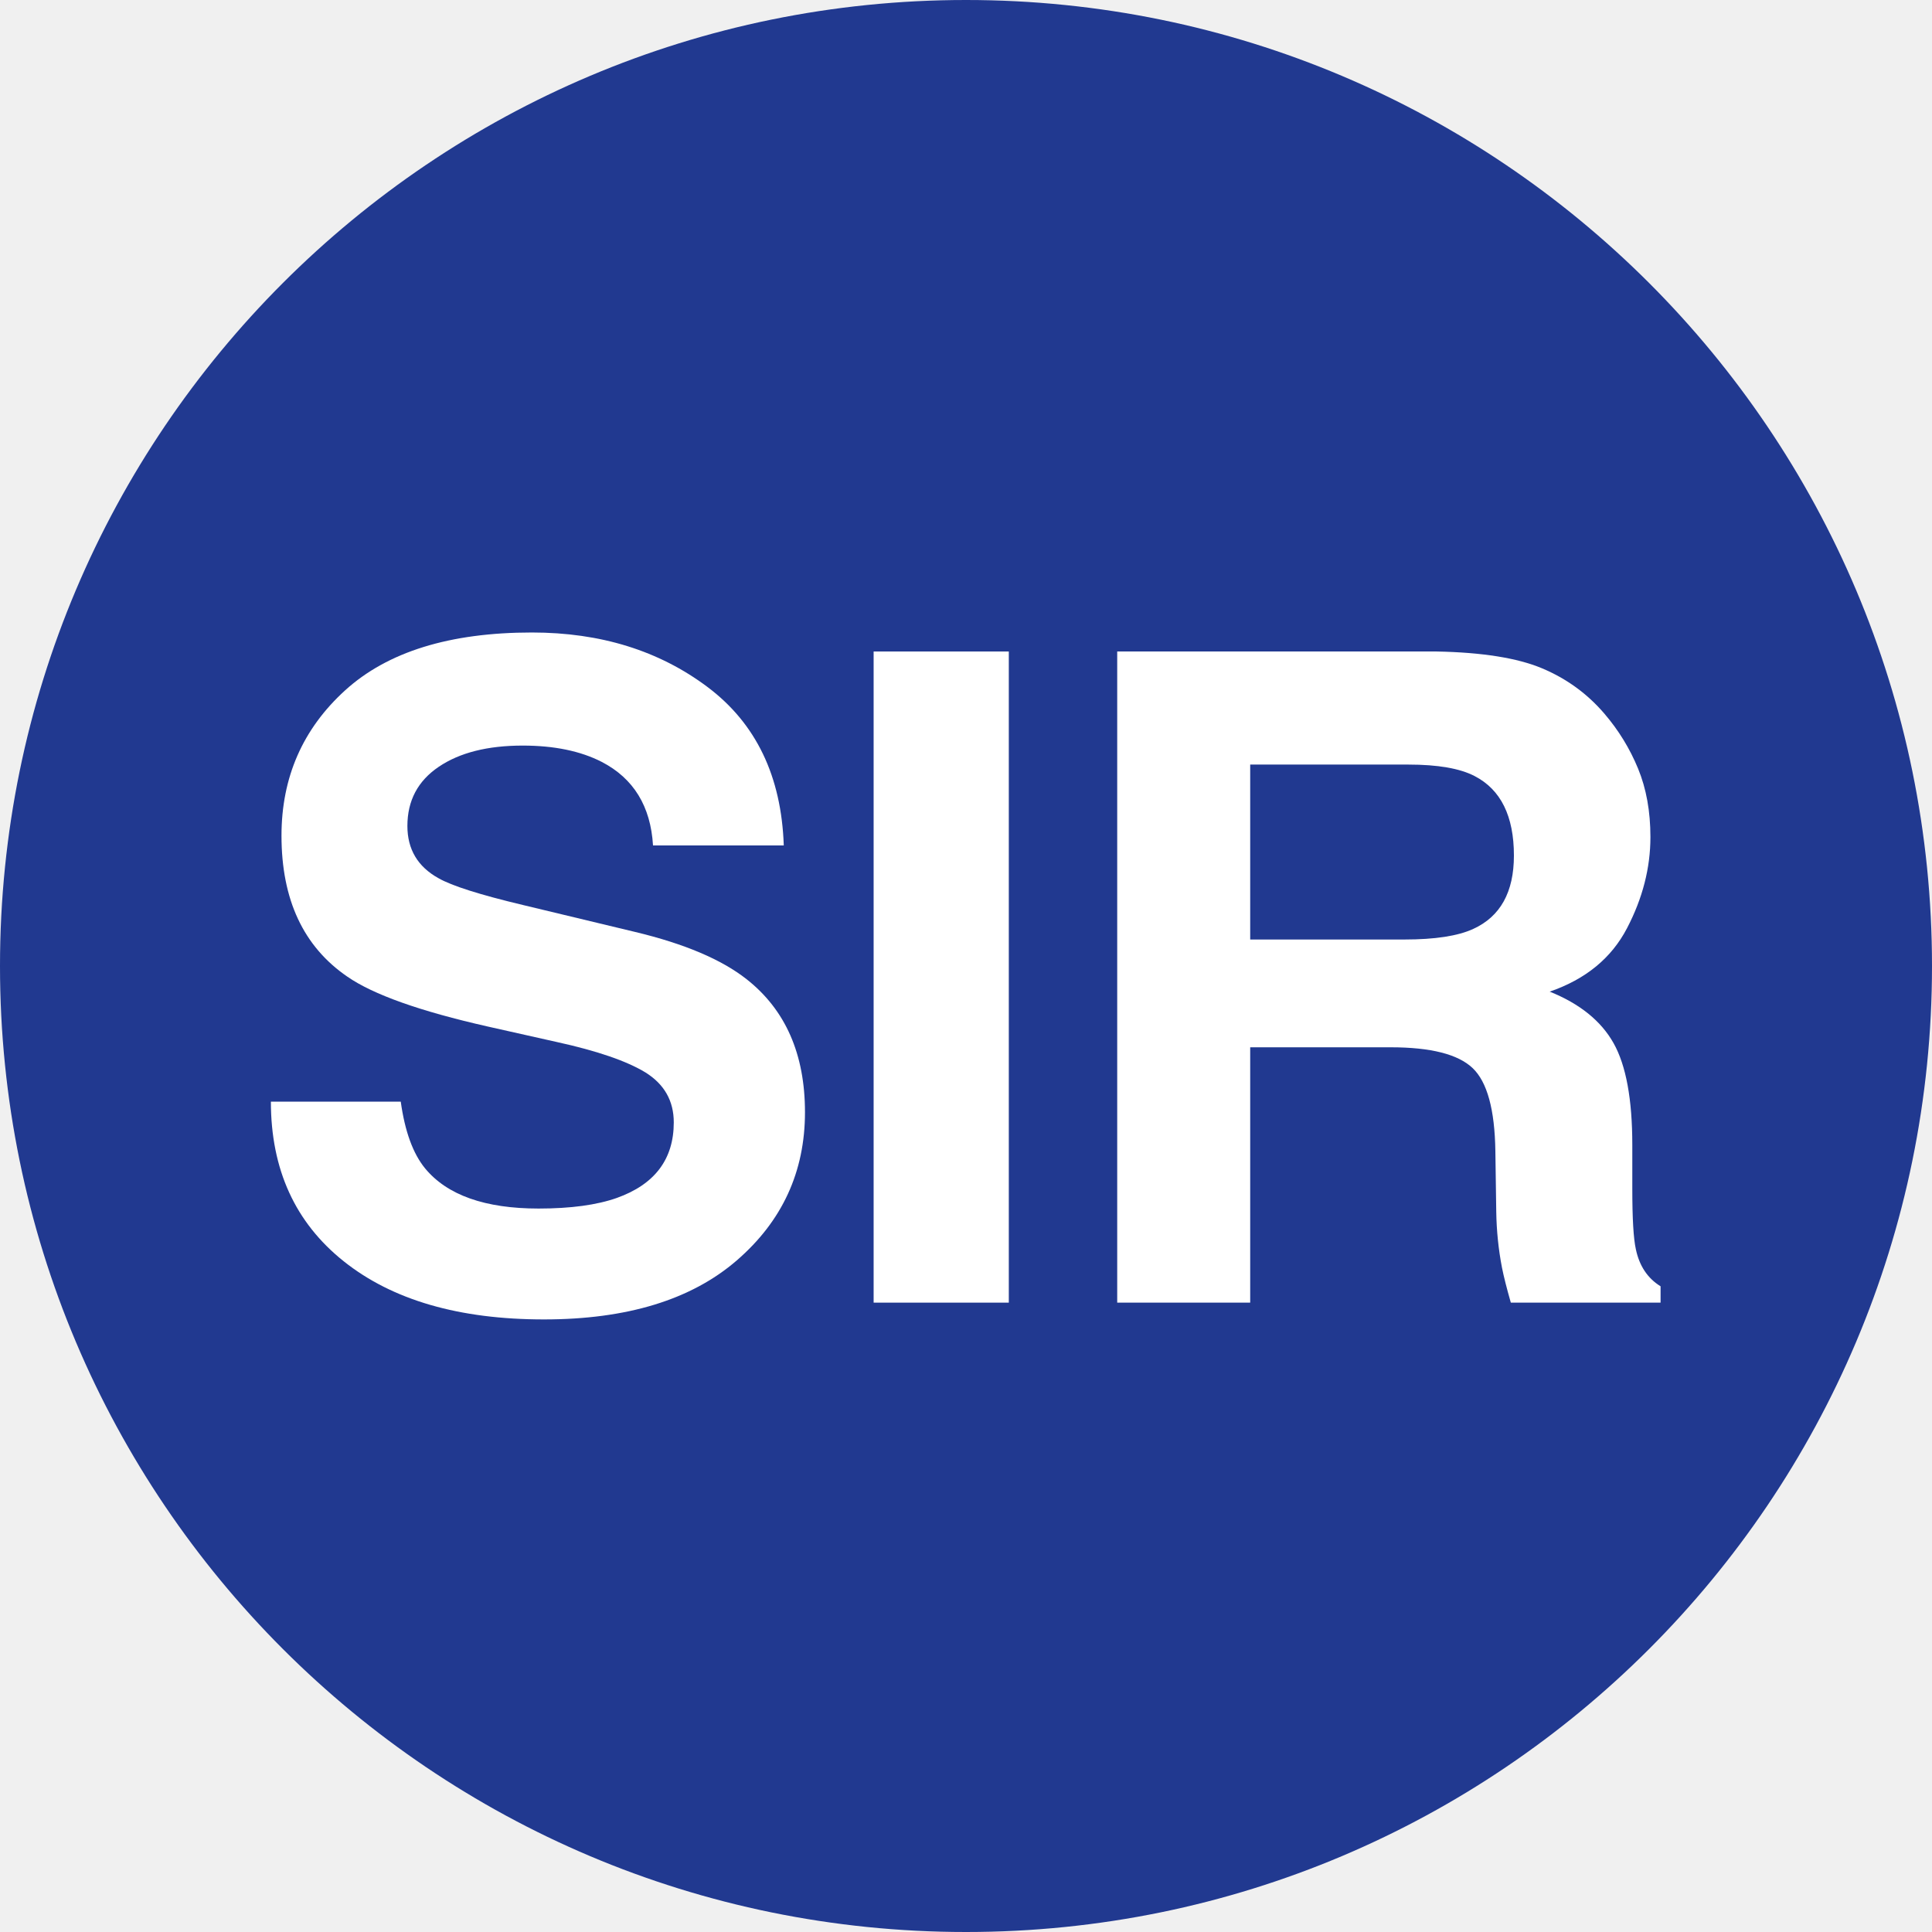
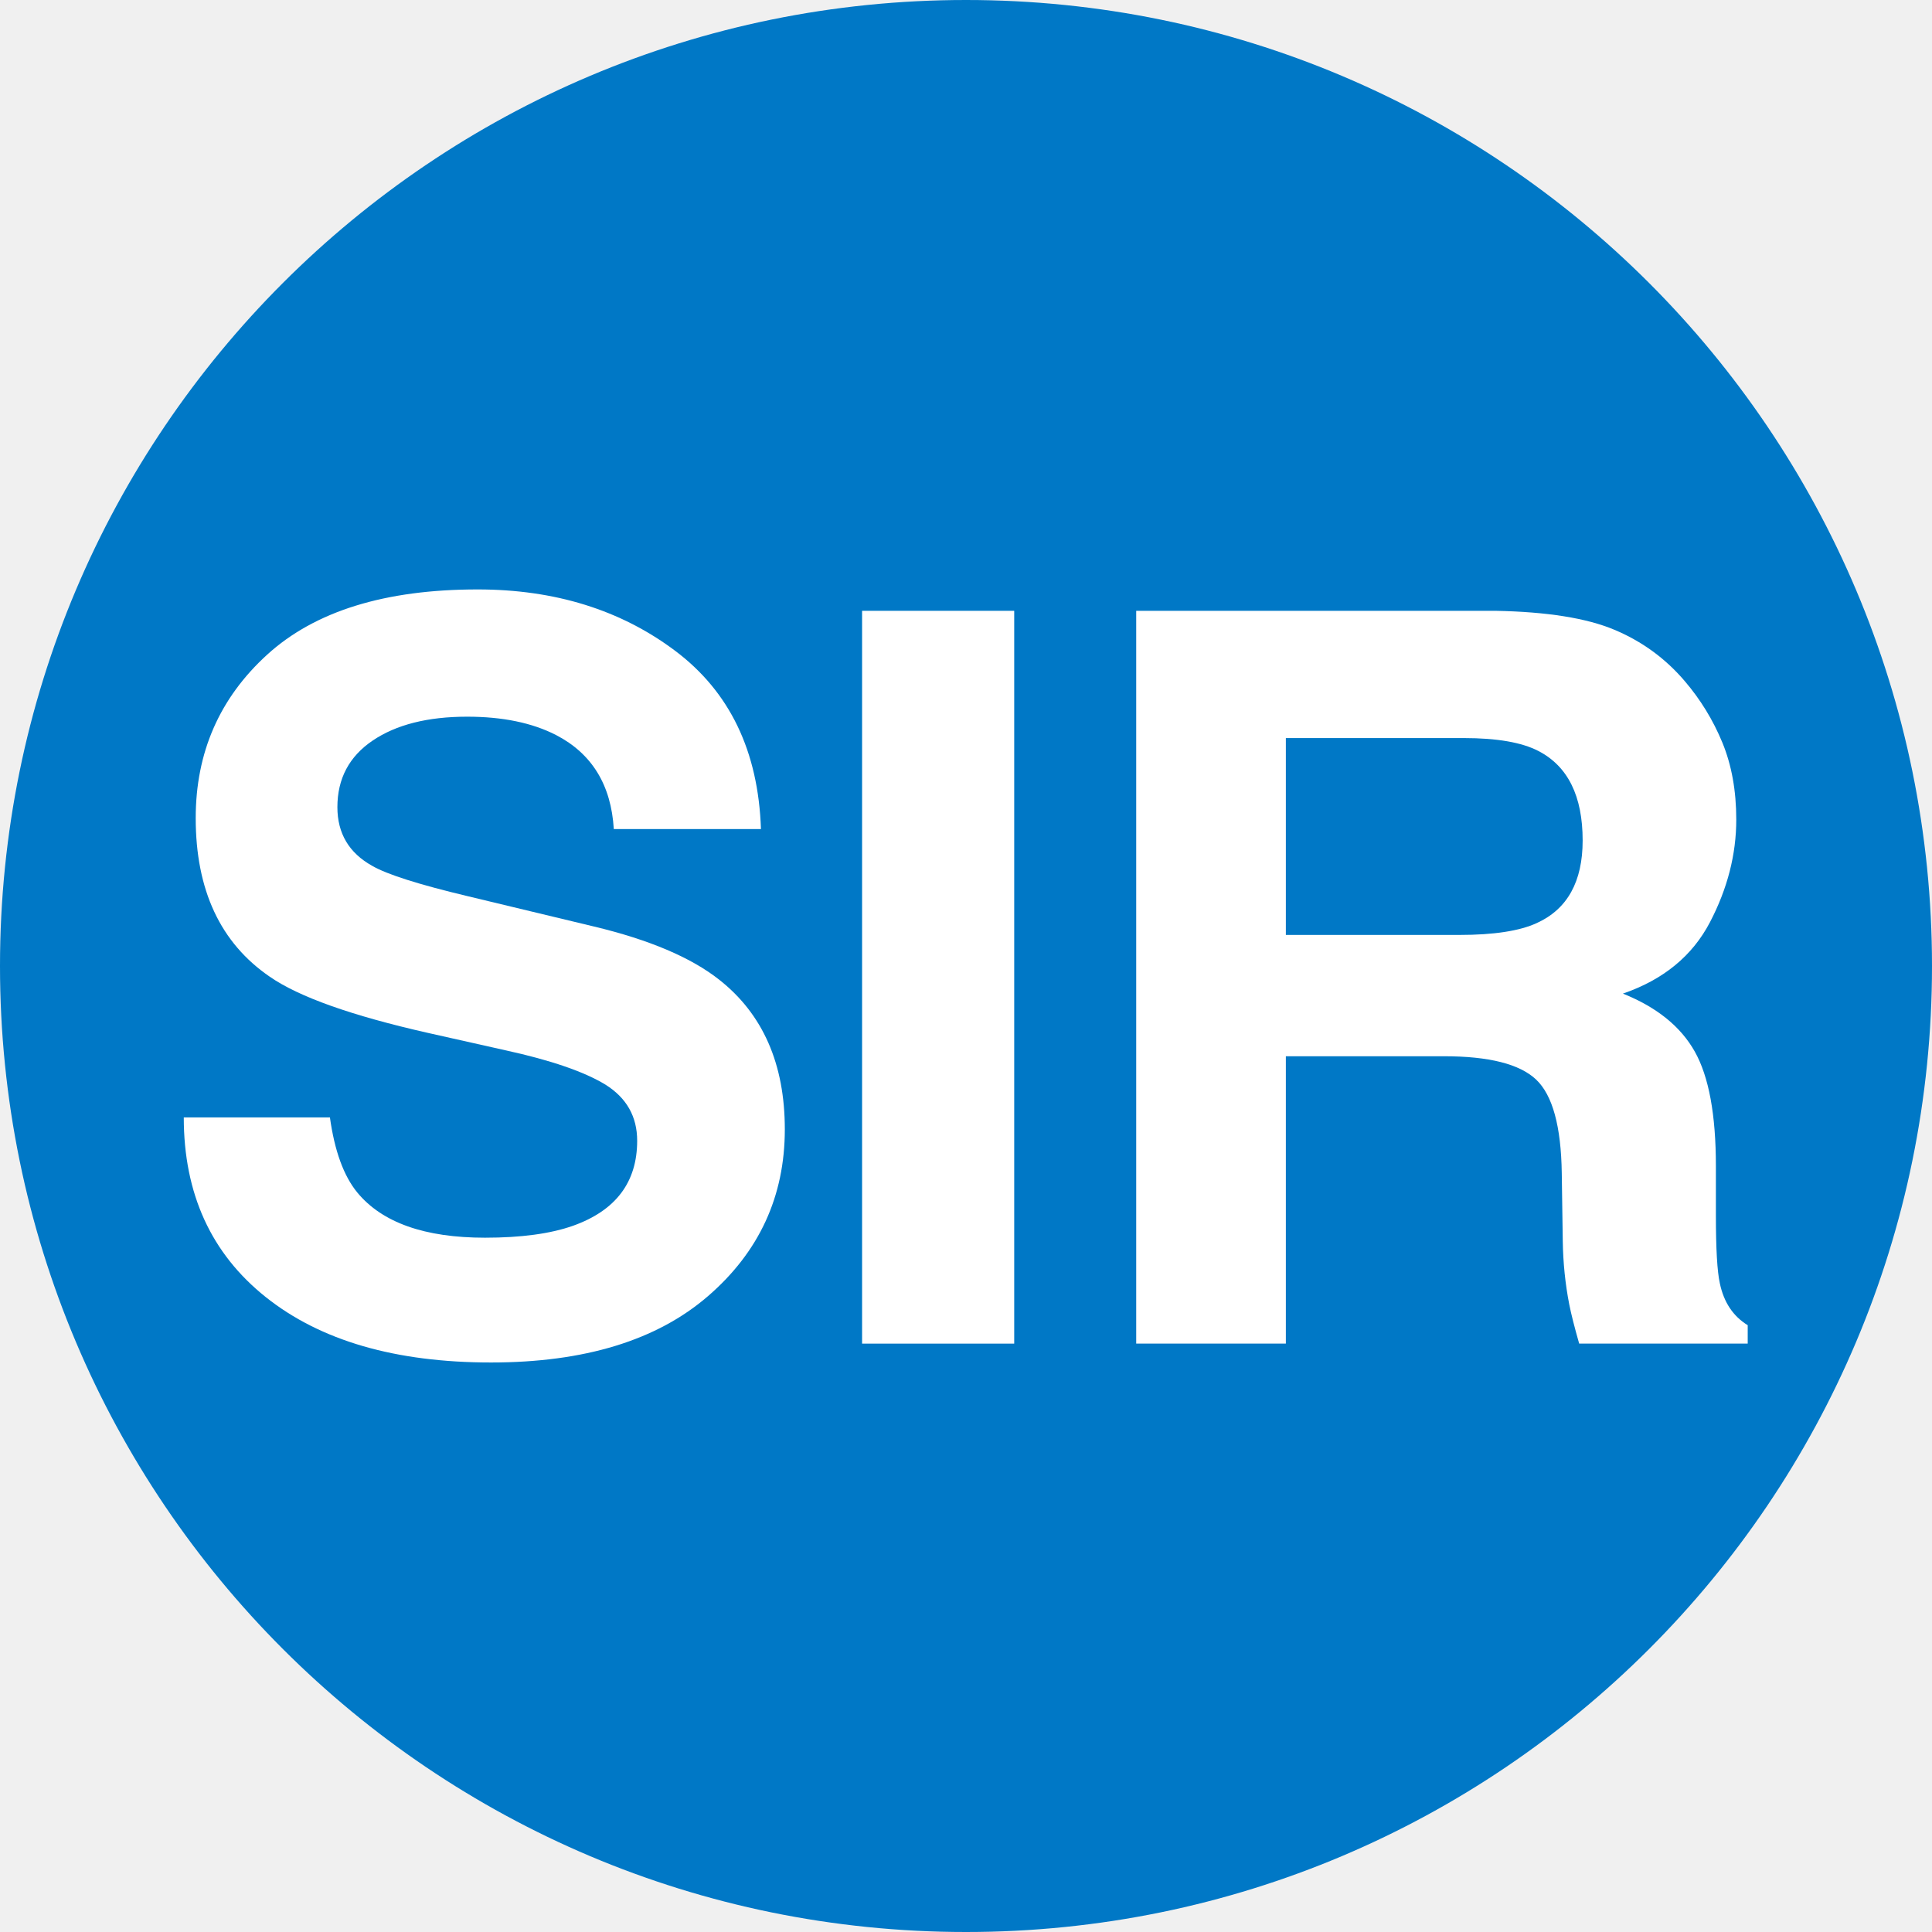
- <svg xmlns="http://www.w3.org/2000/svg" width="100%" height="100%" viewBox="0 0 90 90" version="1.1" xml:space="preserve" style="fill-rule:evenodd;clip-rule:evenodd;stroke-linejoin:round;stroke-miterlimit:1.414;">
+ <svg xmlns="http://www.w3.org/2000/svg" width="100%" height="100%" viewBox="0 0 90 90" version="1.1" xml:space="preserve" style="fill-rule:evenodd;clip-rule:evenodd;stroke-linejoin:round;stroke-miterlimit:2;">
  <g id="SIR">
-     <circle cx="45" cy="45" r="45" style="fill:rgb(33,57,144);" />
+     <circle cx="45" cy="45" r="45" style="fill:#0078c6;" />
    <g>
-       <path d="M18.669,51.319C18.861,52.704 19.239,53.74 19.801,54.426C20.83,55.674 22.593,56.299 25.09,56.299C26.585,56.299 27.8,56.134 28.733,55.805C30.502,55.174 31.387,54.001 31.387,52.286C31.387,51.284 30.948,50.509 30.07,49.96C29.192,49.425 27.813,48.952 25.934,48.54L22.724,47.82C19.568,47.107 17.387,46.332 16.179,45.495C14.135,44.095 13.113,41.907 13.113,38.93C13.113,36.214 14.101,33.957 16.076,32.16C18.052,30.363 20.954,29.464 24.781,29.464C27.978,29.464 30.705,30.311 32.961,32.005C35.218,33.7 36.401,36.159 36.511,39.383L30.42,39.383C30.31,37.558 29.515,36.262 28.033,35.493C27.045,34.986 25.817,34.732 24.349,34.732C22.717,34.732 21.413,35.061 20.439,35.72C19.465,36.378 18.978,37.297 18.978,38.477C18.978,39.561 19.458,40.371 20.419,40.906C21.036,41.262 22.353,41.681 24.37,42.161L29.597,43.416C31.888,43.965 33.617,44.699 34.783,45.618C36.594,47.045 37.499,49.11 37.499,51.812C37.499,54.584 36.439,56.885 34.32,58.717C32.2,60.548 29.206,61.464 25.337,61.464C21.386,61.464 18.279,60.562 16.015,58.758C13.751,56.954 12.619,54.474 12.619,51.319L18.669,51.319Z" style="fill:white;fill-rule:nonzero;" />
-       <rect x="40.697" y="30.349" width="6.297" height="30.333" style="fill:white;fill-rule:nonzero;" />
-       <path d="M58.239,35.617L58.239,43.766L65.421,43.766C66.847,43.766 67.918,43.602 68.631,43.272C69.893,42.696 70.524,41.557 70.524,39.856C70.524,38.018 69.914,36.783 68.693,36.152C68.007,35.795 66.978,35.617 65.606,35.617L58.239,35.617ZM71.831,31.131C72.976,31.611 73.947,32.318 74.743,33.25C75.401,34.019 75.923,34.869 76.307,35.802C76.691,36.735 76.883,37.798 76.883,38.992C76.883,40.432 76.519,41.849 75.792,43.241C75.065,44.634 73.865,45.618 72.191,46.194C73.59,46.757 74.582,47.556 75.165,48.592C75.748,49.628 76.039,51.209 76.039,53.335L76.039,55.373C76.039,56.758 76.094,57.698 76.204,58.192C76.368,58.974 76.753,59.55 77.356,59.92L77.356,60.682L70.38,60.682C70.188,60.01 70.051,59.468 69.969,59.056C69.804,58.206 69.715,57.334 69.701,56.443L69.66,53.623C69.632,51.689 69.279,50.399 68.6,49.755C67.921,49.11 66.648,48.787 64.783,48.787L58.239,48.787L58.239,60.682L52.044,60.682L52.044,30.349L66.923,30.349C69.049,30.39 70.685,30.651 71.831,31.131Z" style="fill:white;fill-rule:nonzero;" />
+       <path d="M15.369,52.053c0.217,1.559 0.641,2.725 1.274,3.497c1.158,1.405 3.142,2.107 5.952,2.107c1.683,0 3.049,-0.185 4.099,-0.556c1.992,-0.71 2.988,-2.03 2.988,-3.96c0,-1.127 -0.494,-1.999 -1.482,-2.617c-0.989,-0.602 -2.54,-1.135 -4.655,-1.598l-3.613,-0.81c-3.551,-0.803 -6.006,-1.676 -7.365,-2.617c-2.3,-1.575 -3.45,-4.038 -3.45,-7.388c0,-3.057 1.111,-5.597 3.334,-7.619c2.224,-2.023 5.489,-3.034 9.797,-3.034c3.597,0 6.666,0.953 9.205,2.86c2.54,1.907 3.872,4.674 3.995,8.302l-6.855,0c-0.123,-2.053 -1.019,-3.512 -2.686,-4.377c-1.112,-0.571 -2.494,-0.857 -4.146,-0.857c-1.837,0 -3.304,0.371 -4.4,1.112c-1.096,0.741 -1.644,1.776 -1.644,3.103c0,1.22 0.54,2.131 1.621,2.733c0.695,0.402 2.177,0.872 4.447,1.413l5.882,1.413c2.578,0.617 4.524,1.443 5.836,2.478c2.038,1.605 3.057,3.929 3.057,6.97c0,3.119 -1.193,5.709 -3.578,7.77c-2.385,2.061 -5.755,3.092 -10.109,3.092c-4.447,0 -7.944,-1.015 -10.491,-3.045c-2.548,-2.031 -3.821,-4.821 -3.821,-8.372l6.808,0Z" style="fill:#fff;fill-rule:nonzero;" />
+       <rect x="40.159" y="28.454" width="7.087" height="34.137" style="fill:#fff;fill-rule:nonzero;" />
+       <path d="M59.9,34.382l0,9.171l8.083,0c1.605,0 2.81,-0.185 3.612,-0.556c1.421,-0.648 2.131,-1.93 2.131,-3.844c0,-2.069 -0.687,-3.458 -2.061,-4.169c-0.772,-0.401 -1.93,-0.602 -3.474,-0.602l-8.291,0Zm15.297,-5.048c1.289,0.54 2.381,1.335 3.277,2.385c0.741,0.865 1.327,1.822 1.76,2.872c0.432,1.05 0.648,2.246 0.648,3.589c0,1.621 -0.409,3.216 -1.227,4.783c-0.819,1.567 -2.169,2.675 -4.053,3.323c1.575,0.633 2.69,1.532 3.346,2.698c0.657,1.166 0.985,2.945 0.985,5.338l0,2.293c0,1.559 0.061,2.617 0.185,3.173c0.185,0.88 0.618,1.528 1.297,1.945l0,0.857l-7.851,0c-0.216,-0.757 -0.371,-1.366 -0.463,-1.83c-0.186,-0.957 -0.286,-1.937 -0.301,-2.941l-0.047,-3.173c-0.031,-2.177 -0.428,-3.628 -1.192,-4.353c-0.765,-0.726 -2.197,-1.089 -4.296,-1.089l-7.365,0l0,13.386l-6.971,0l0,-34.136l16.744,0c2.393,0.046 4.234,0.339 5.524,0.88Z" style="fill:#fff;fill-rule:nonzero;" />
    </g>
  </g>
</svg>
